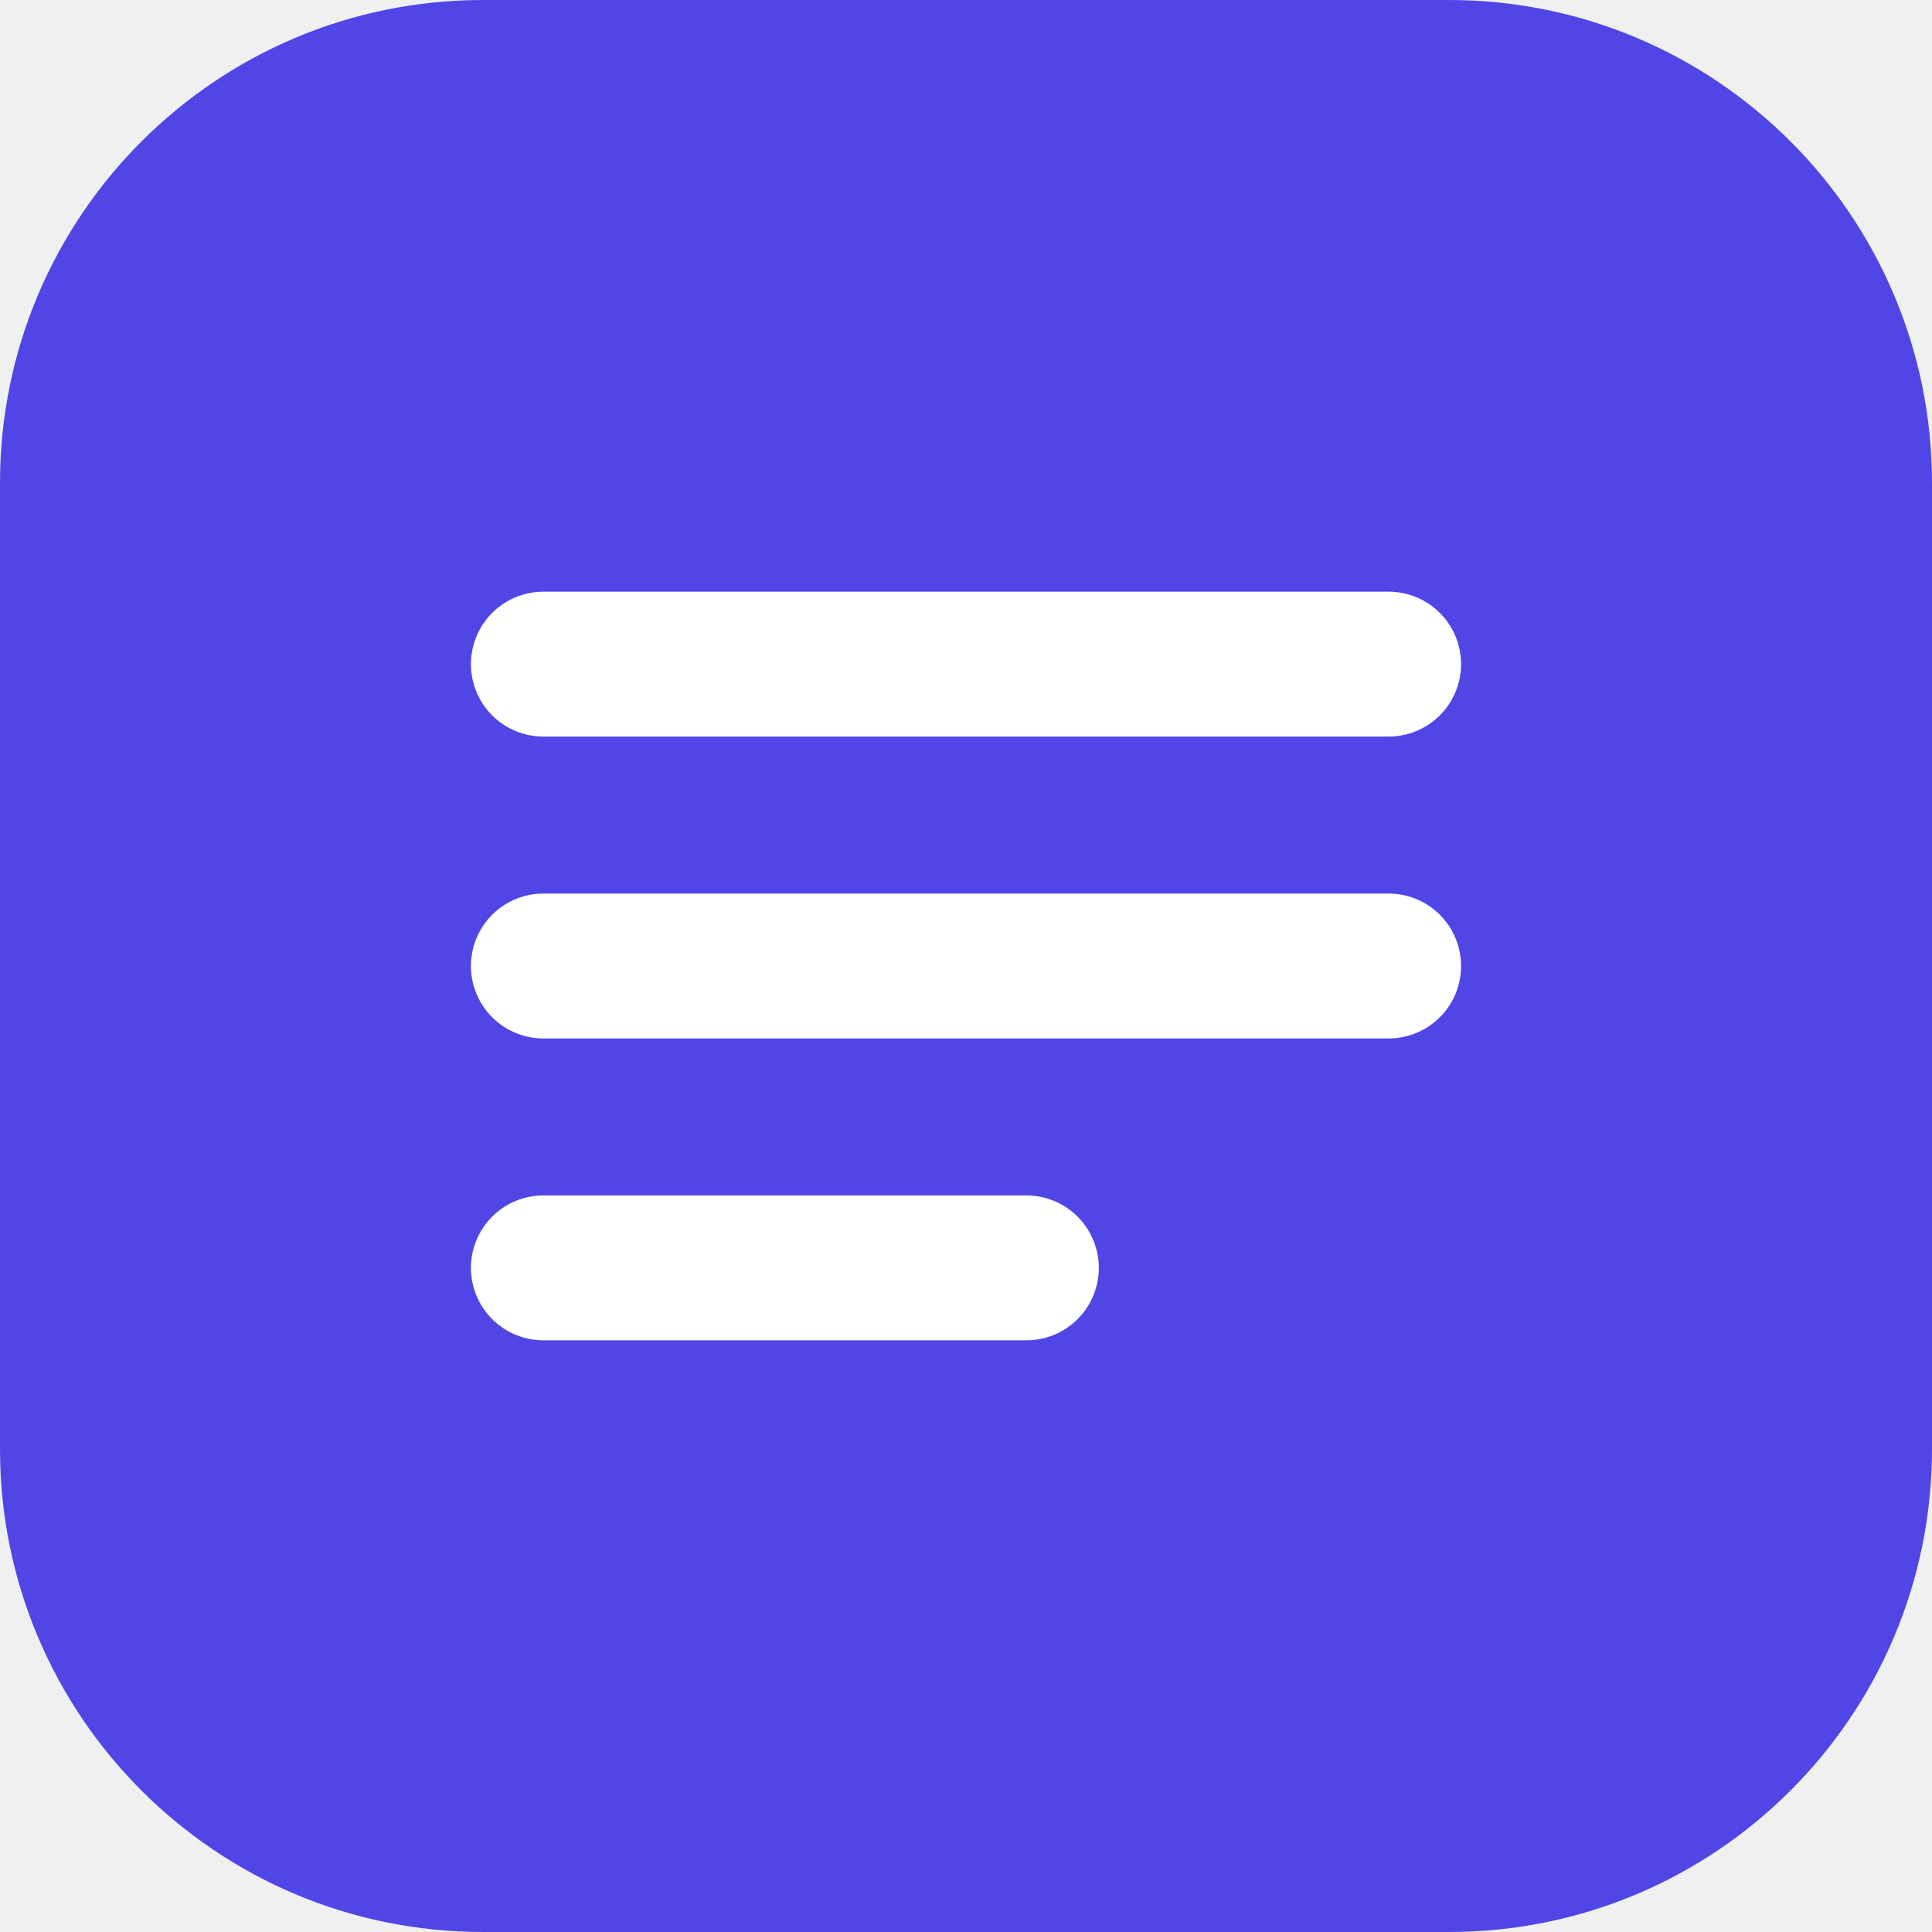
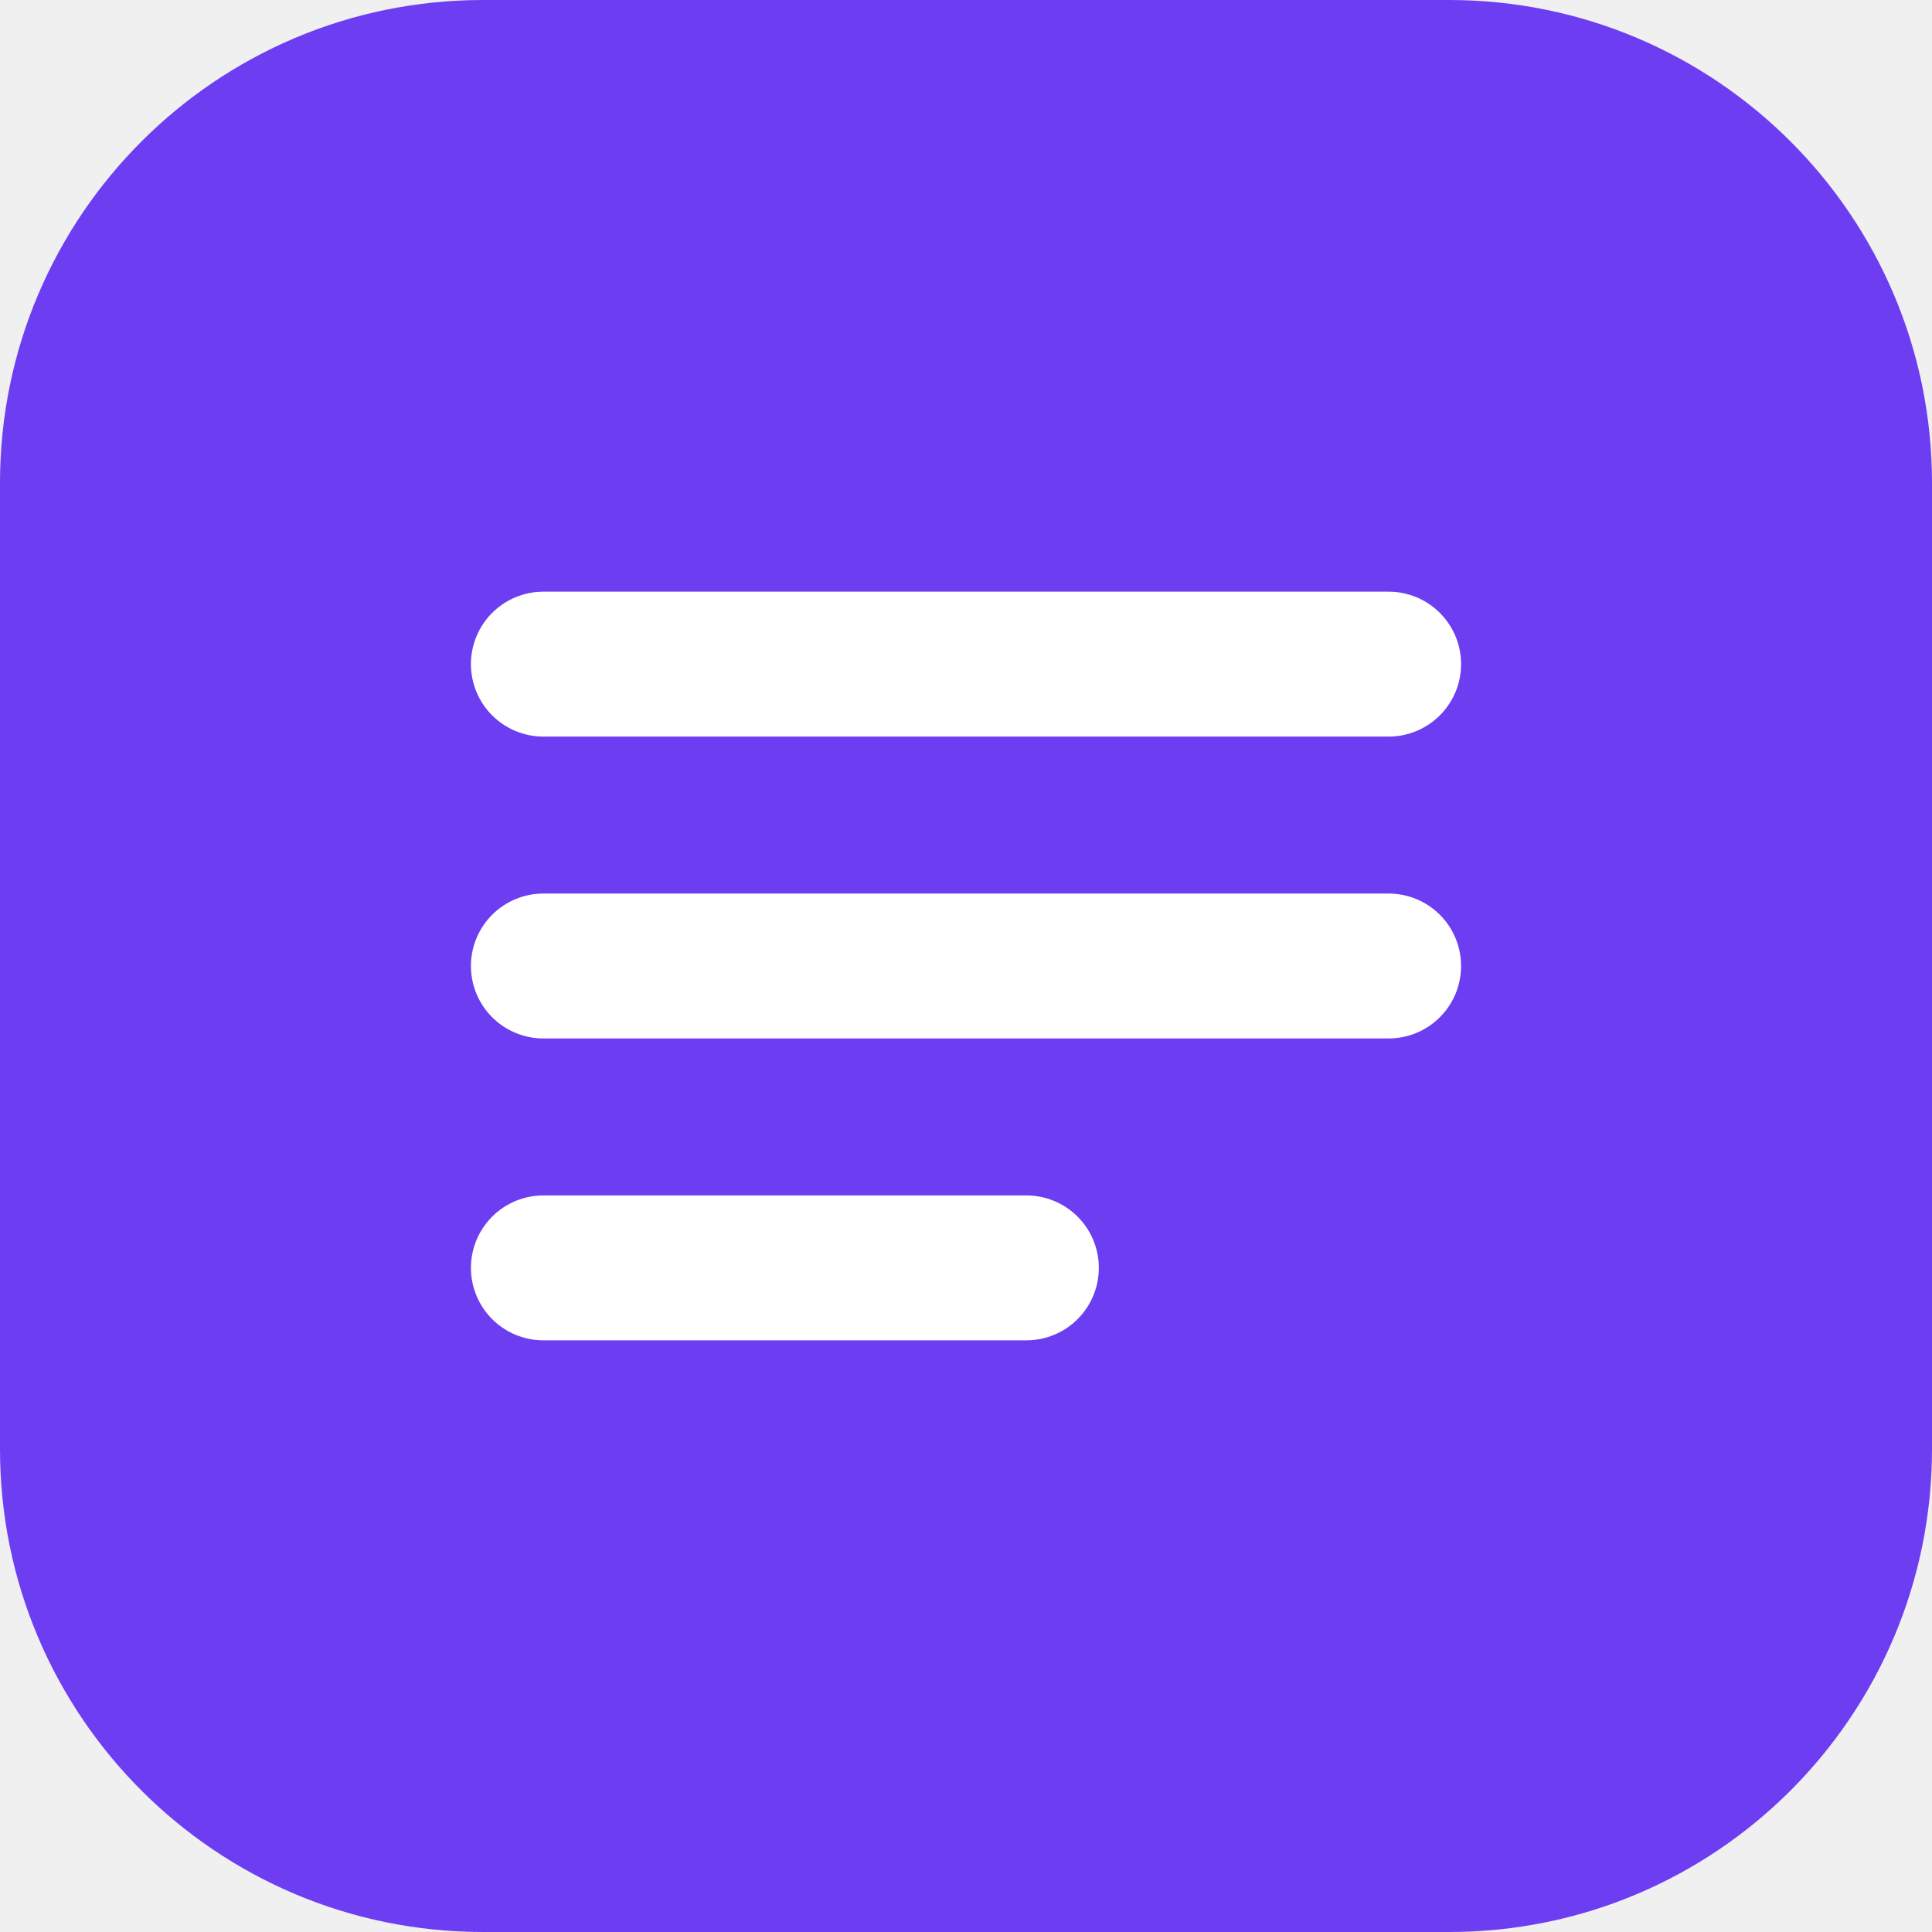
<svg xmlns="http://www.w3.org/2000/svg" viewBox="0 0 32 32">
-   <rect width="32" height="32" rx="8" fill="#4f46e5" />
+   <rect width="32" height="32" rx="8" fill="#6d3df2" />
  <path d="M9 11h14M9 16h14M9 21h8" stroke="#fff" stroke-width="2.4" stroke-linecap="round" />
</svg>
